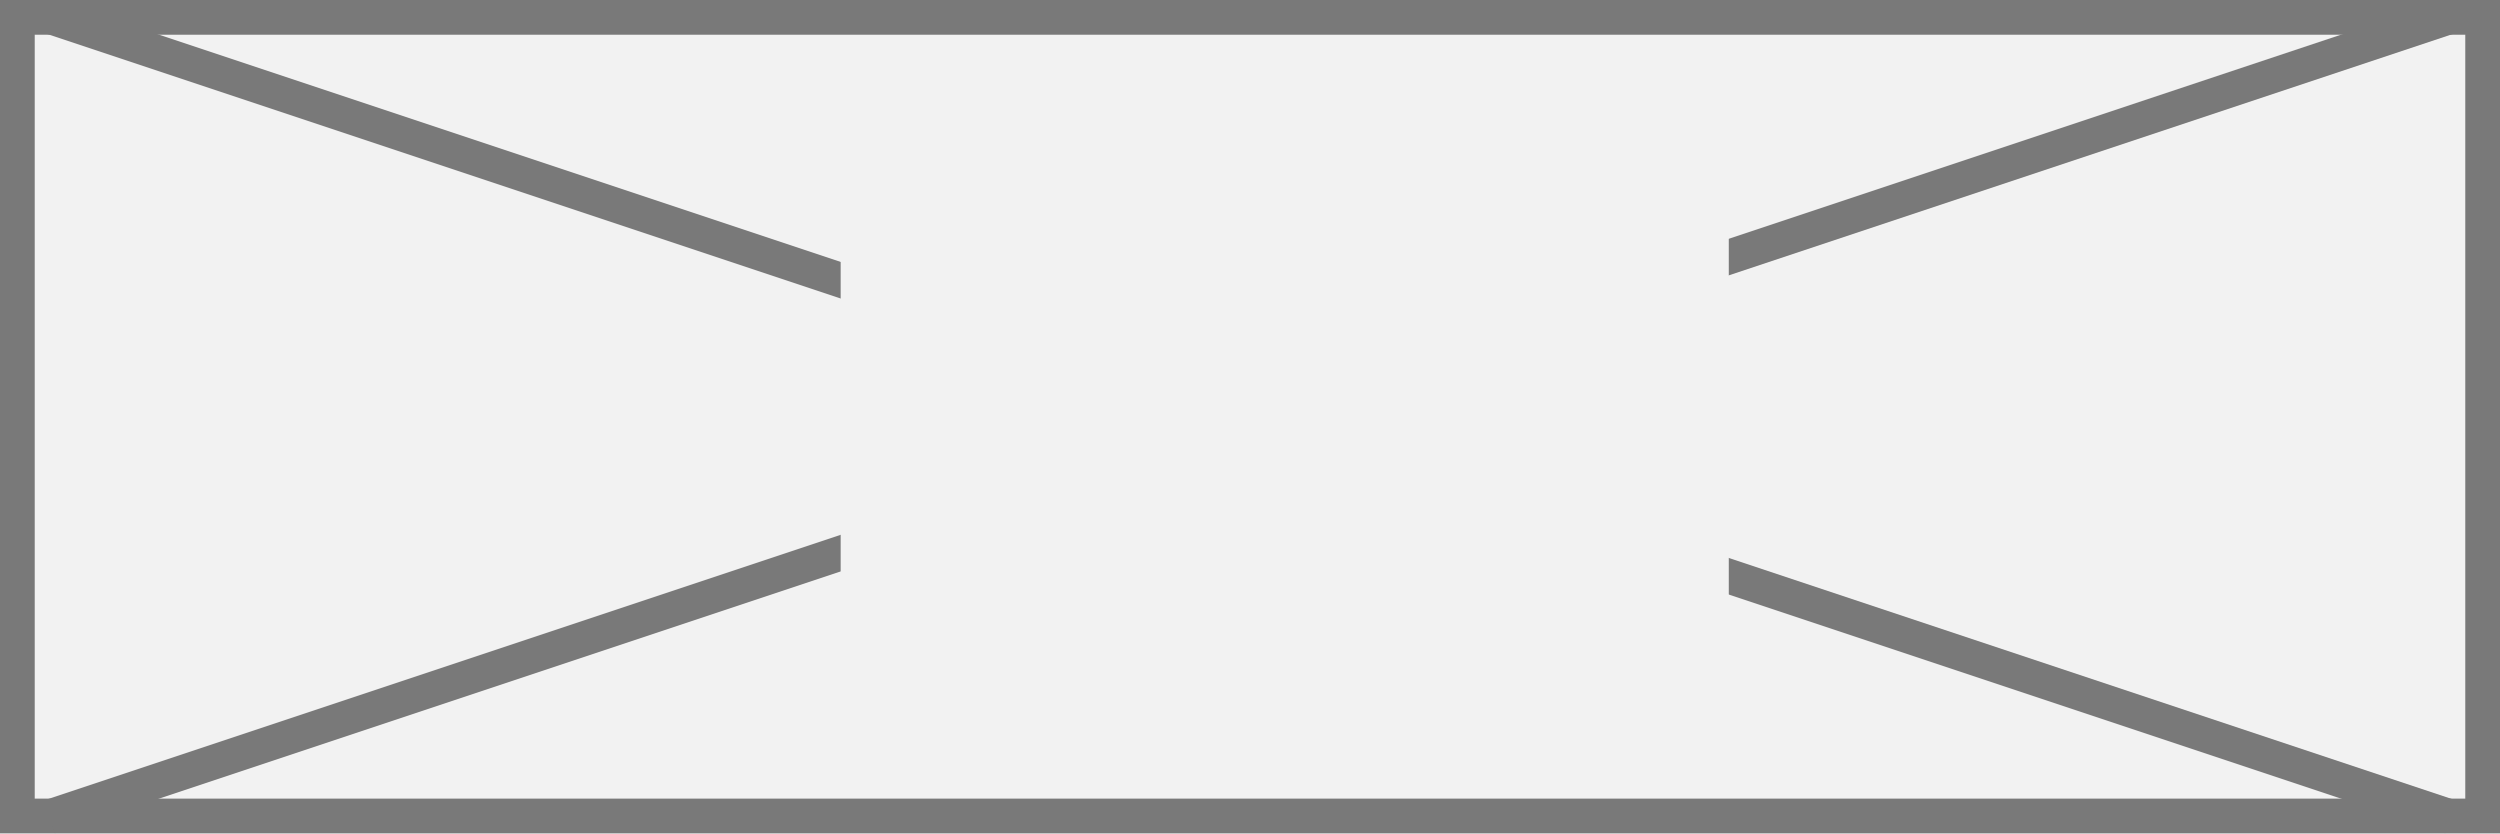
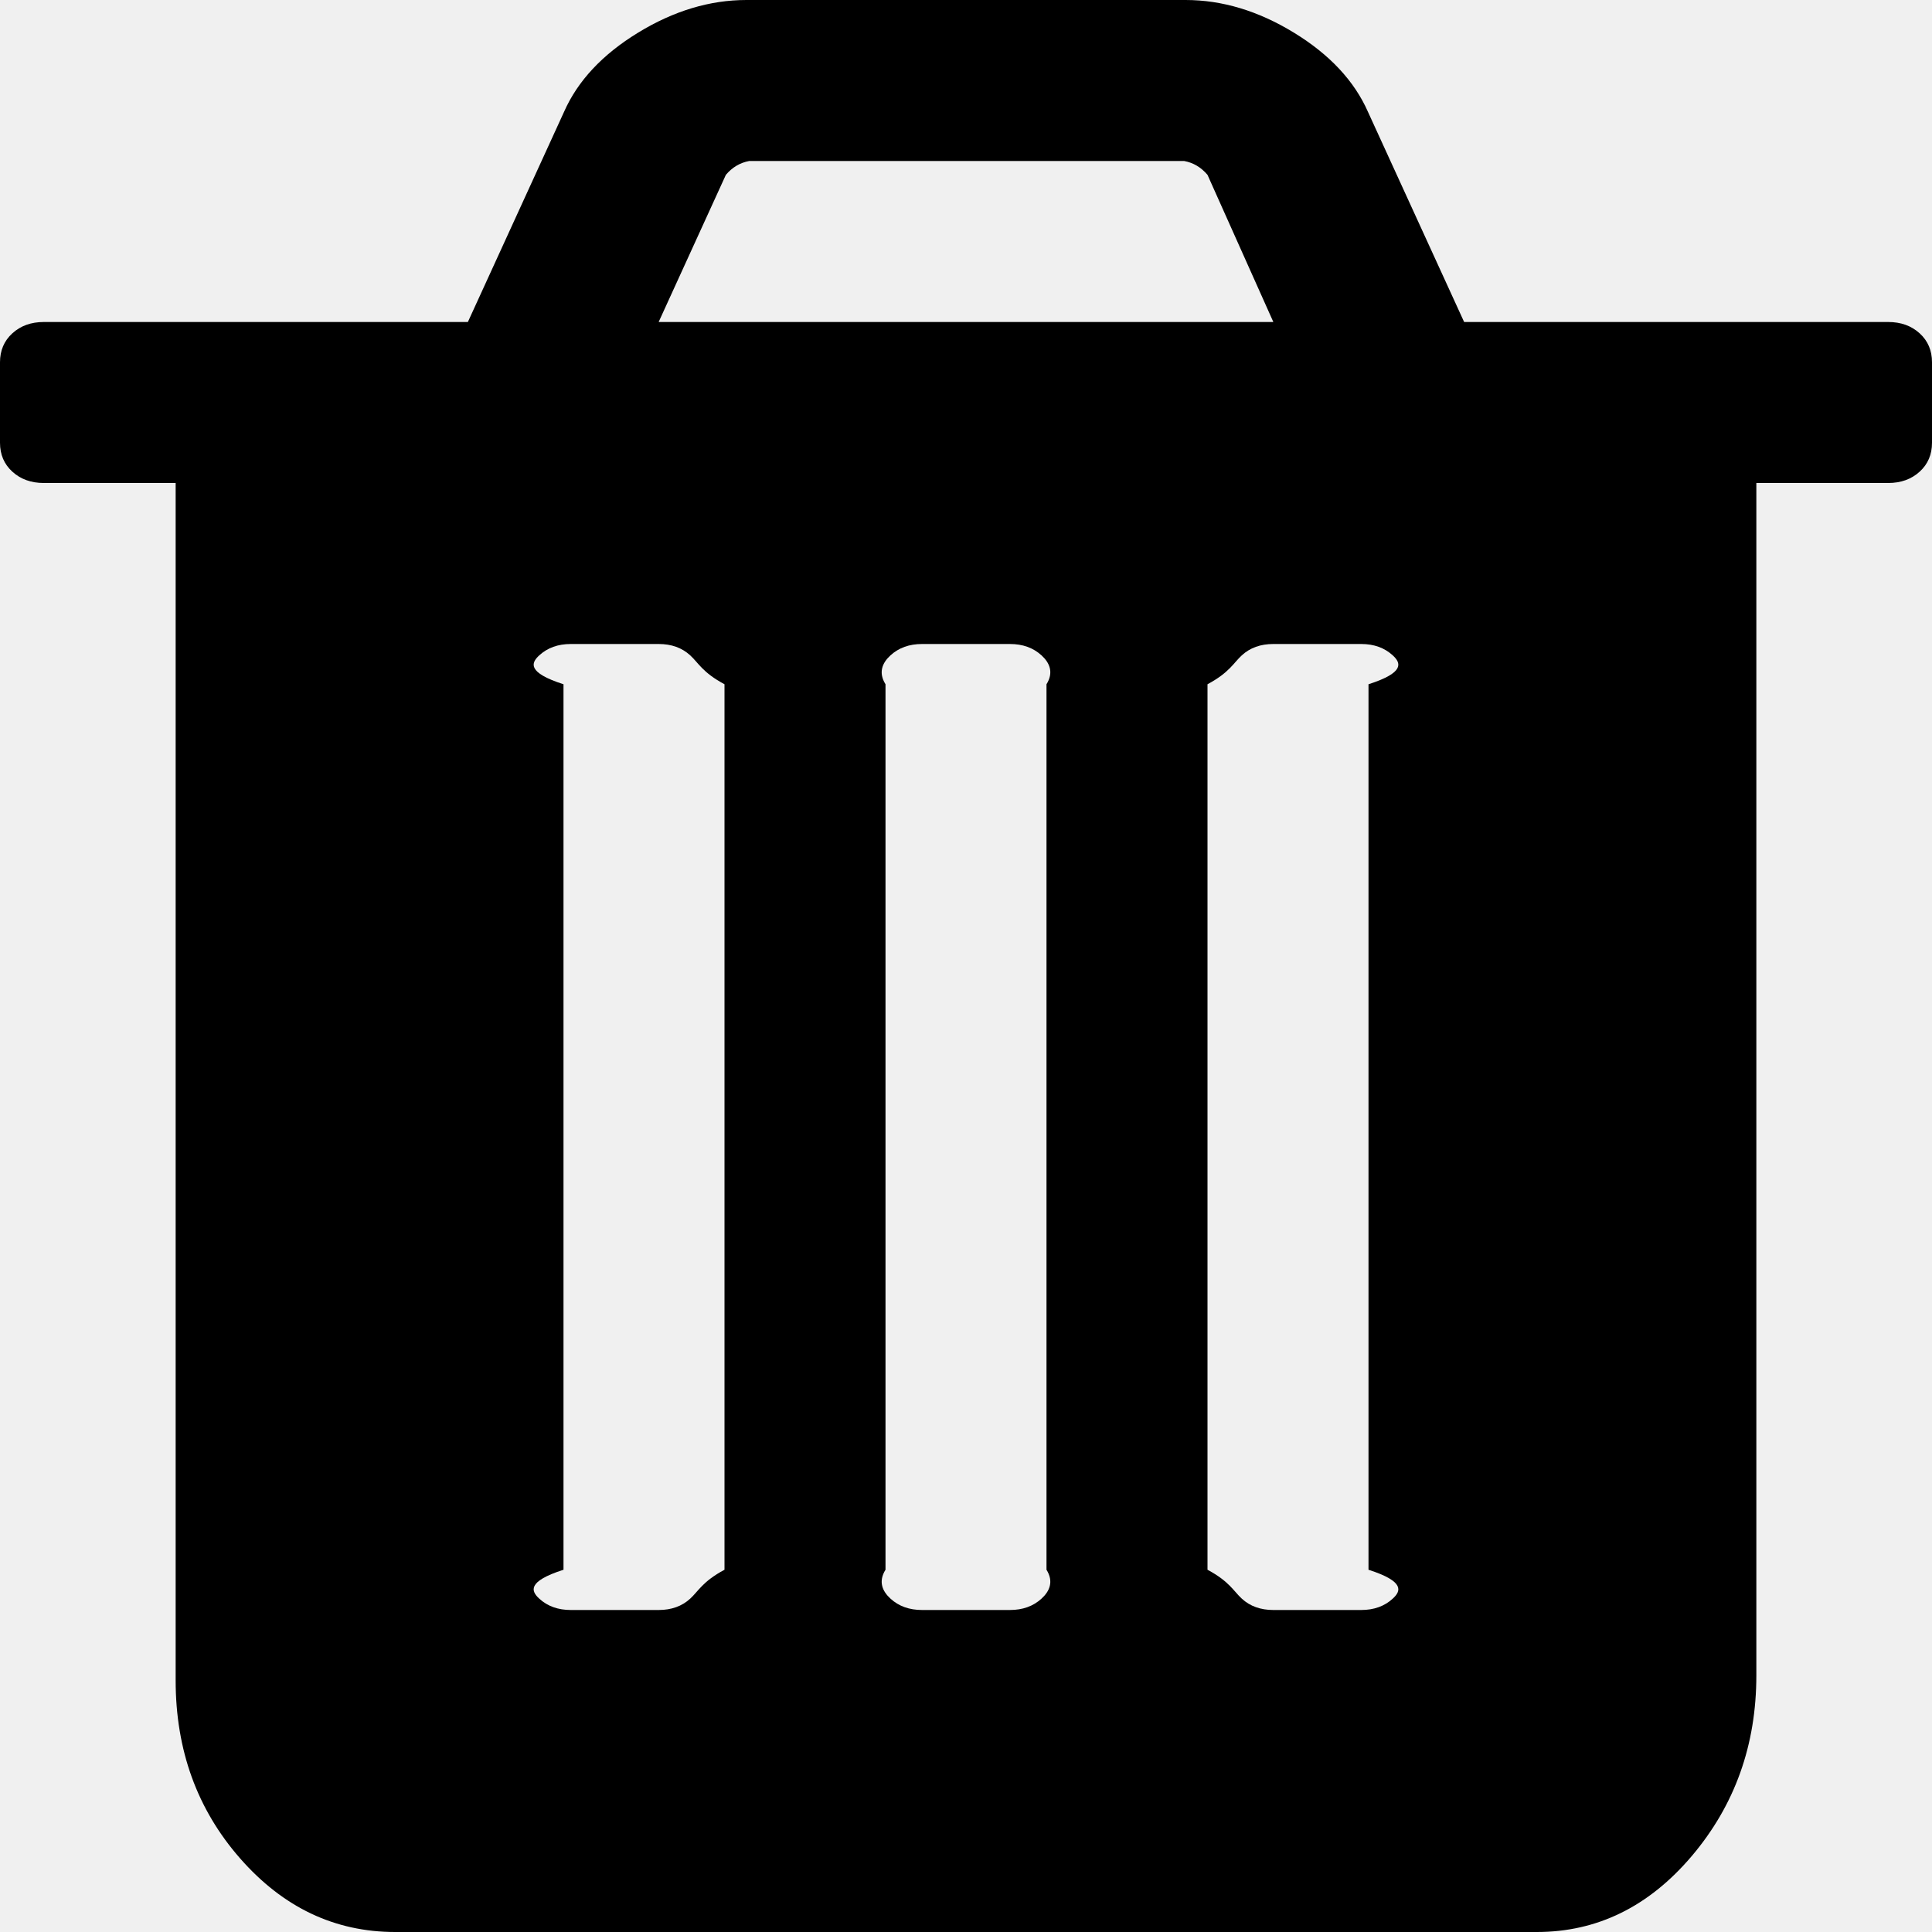
- <svg xmlns="http://www.w3.org/2000/svg" version="1.1" width="72px" height="24px">
-   <defs>
-     <mask fill="white" id="clip77">
-       <path d="M 31.211 24  L 56.789 24  L 56.789 43  L 31.211 43  Z M 7 21  L 79 21  L 79 45  L 7 45  Z " fill-rule="evenodd" />
-     </mask>
-   </defs>
-   <g transform="matrix(1 0 0 1 -7 -21 )">
-     <path d="M 7.5 21.5  L 78.5 21.5  L 78.5 44.5  L 7.5 44.5  L 7.5 21.5  Z " fill-rule="nonzero" fill="#f2f2f2" stroke="none" />
-     <path d="M 7.5 21.5  L 78.5 21.5  L 78.5 44.5  L 7.5 44.5  L 7.5 21.5  Z " stroke-width="1" stroke="#797979" fill="none" />
-     <path d="M 8.423 21.474  L 77.577 44.526  M 77.577 21.474  L 8.423 44.526  " stroke-width="1" stroke="#797979" fill="none" mask="url(#clip77)" />
+ <svg xmlns="http://www.w3.org/2000/svg" version="1.1" width="24px" height="24px">
+   <g transform="matrix(1 0 0 1 -2572 -1318 )">
+     <path d="M 8.574 19.859  C 8.676 19.766  8.727 19.646  9 19.5  L 9 8.5  C 8.727 8.354  8.676 8.234  8.574 8.141  C 8.472 8.047  8.341 8  8.182 8  L 7.091 8  C 6.932 8  6.801 8.047  6.699 8.141  C 6.597 8.234  6.545 8.354  7 8.5  L 7 19.5  C 6.545 19.646  6.597 19.766  6.699 19.859  C 6.801 19.953  6.932 20  7.091 20  L 8.182 20  C 8.341 20  8.472 19.953  8.574 19.859  Z M 12.938 19.859  C 13.04 19.766  13.091 19.646  13 19.5  L 13 8.5  C 13.091 8.354  13.04 8.234  12.938 8.141  C 12.835 8.047  12.705 8  12.545 8  L 11.455 8  C 11.295 8  11.165 8.047  11.062 8.141  C 10.96 8.234  10.909 8.354  11 8.5  L 11 19.5  C 10.909 19.646  10.96 19.766  11.062 19.859  C 11.165 19.953  11.295 20  11.455 20  L 12.545 20  C 12.705 20  12.835 19.953  12.938 19.859  Z M 17.301 19.859  C 17.403 19.766  17.455 19.646  17 19.5  L 17 8.5  C 17.455 8.354  17.403 8.234  17.301 8.141  C 17.199 8.047  17.068 8  16.909 8  L 15.818 8  C 15.659 8  15.528 8.047  15.426 8.141  C 15.324 8.234  15.273 8.354  15 8.5  L 15 19.5  C 15.273 19.646  15.324 19.766  15.426 19.859  C 15.528 19.953  15.659 20  15.818 20  L 16.909 20  C 17.068 20  17.199 19.953  17.301 19.859  Z M 9.017 2.172  L 8.182 4  L 15.818 4  L 15 2.172  C 14.92 2.078  14.824 2.021  14.71 2  L 9.307 2  C 9.193 2.021  9.097 2.078  9.017 2.172  Z M 23.847 4.141  C 23.949 4.234  24 4.354  24 4.5  L 24 5.5  C 24 5.646  23.949 5.766  23.847 5.859  C 23.744 5.953  23.614 6  23.455 6  L 21.818 6  L 21.818 20.812  C 21.818 21.677  21.551 22.424  21.017 23.055  C 20.483 23.685  19.841 24  19.091 24  L 4.909 24  C 4.159 24  3.517 23.695  2.983 23.086  C 2.449 22.477  2.182 21.74  2.182 20.875  L 2.182 6  L 0.545 6  C 0.386 6  0.256 5.953  0.153 5.859  C 0.051 5.766  0 5.646  0 5.5  L 0 4.5  C 0 4.354  0.051 4.234  0.153 4.141  C 0.256 4.047  0.386 4  0.545 4  L 5.812 4  L 7.006 1.391  C 7.176 1.005  7.483 0.677  7.926 0.406  C 8.369 0.135  8.818 0  9.273 0  L 14.727 0  C 15.182 0  15.631 0.135  16.074 0.406  C 16.517 0.677  16.824 1.005  16.994 1.391  L 18.188 4  L 23.455 4  C 23.614 4  23.744 4.047  23.847 4.141  Z " fill-rule="nonzero" fill="#000000" stroke="none" transform="matrix(1 0 0 1 2572 1318 )" />
  </g>
</svg>
